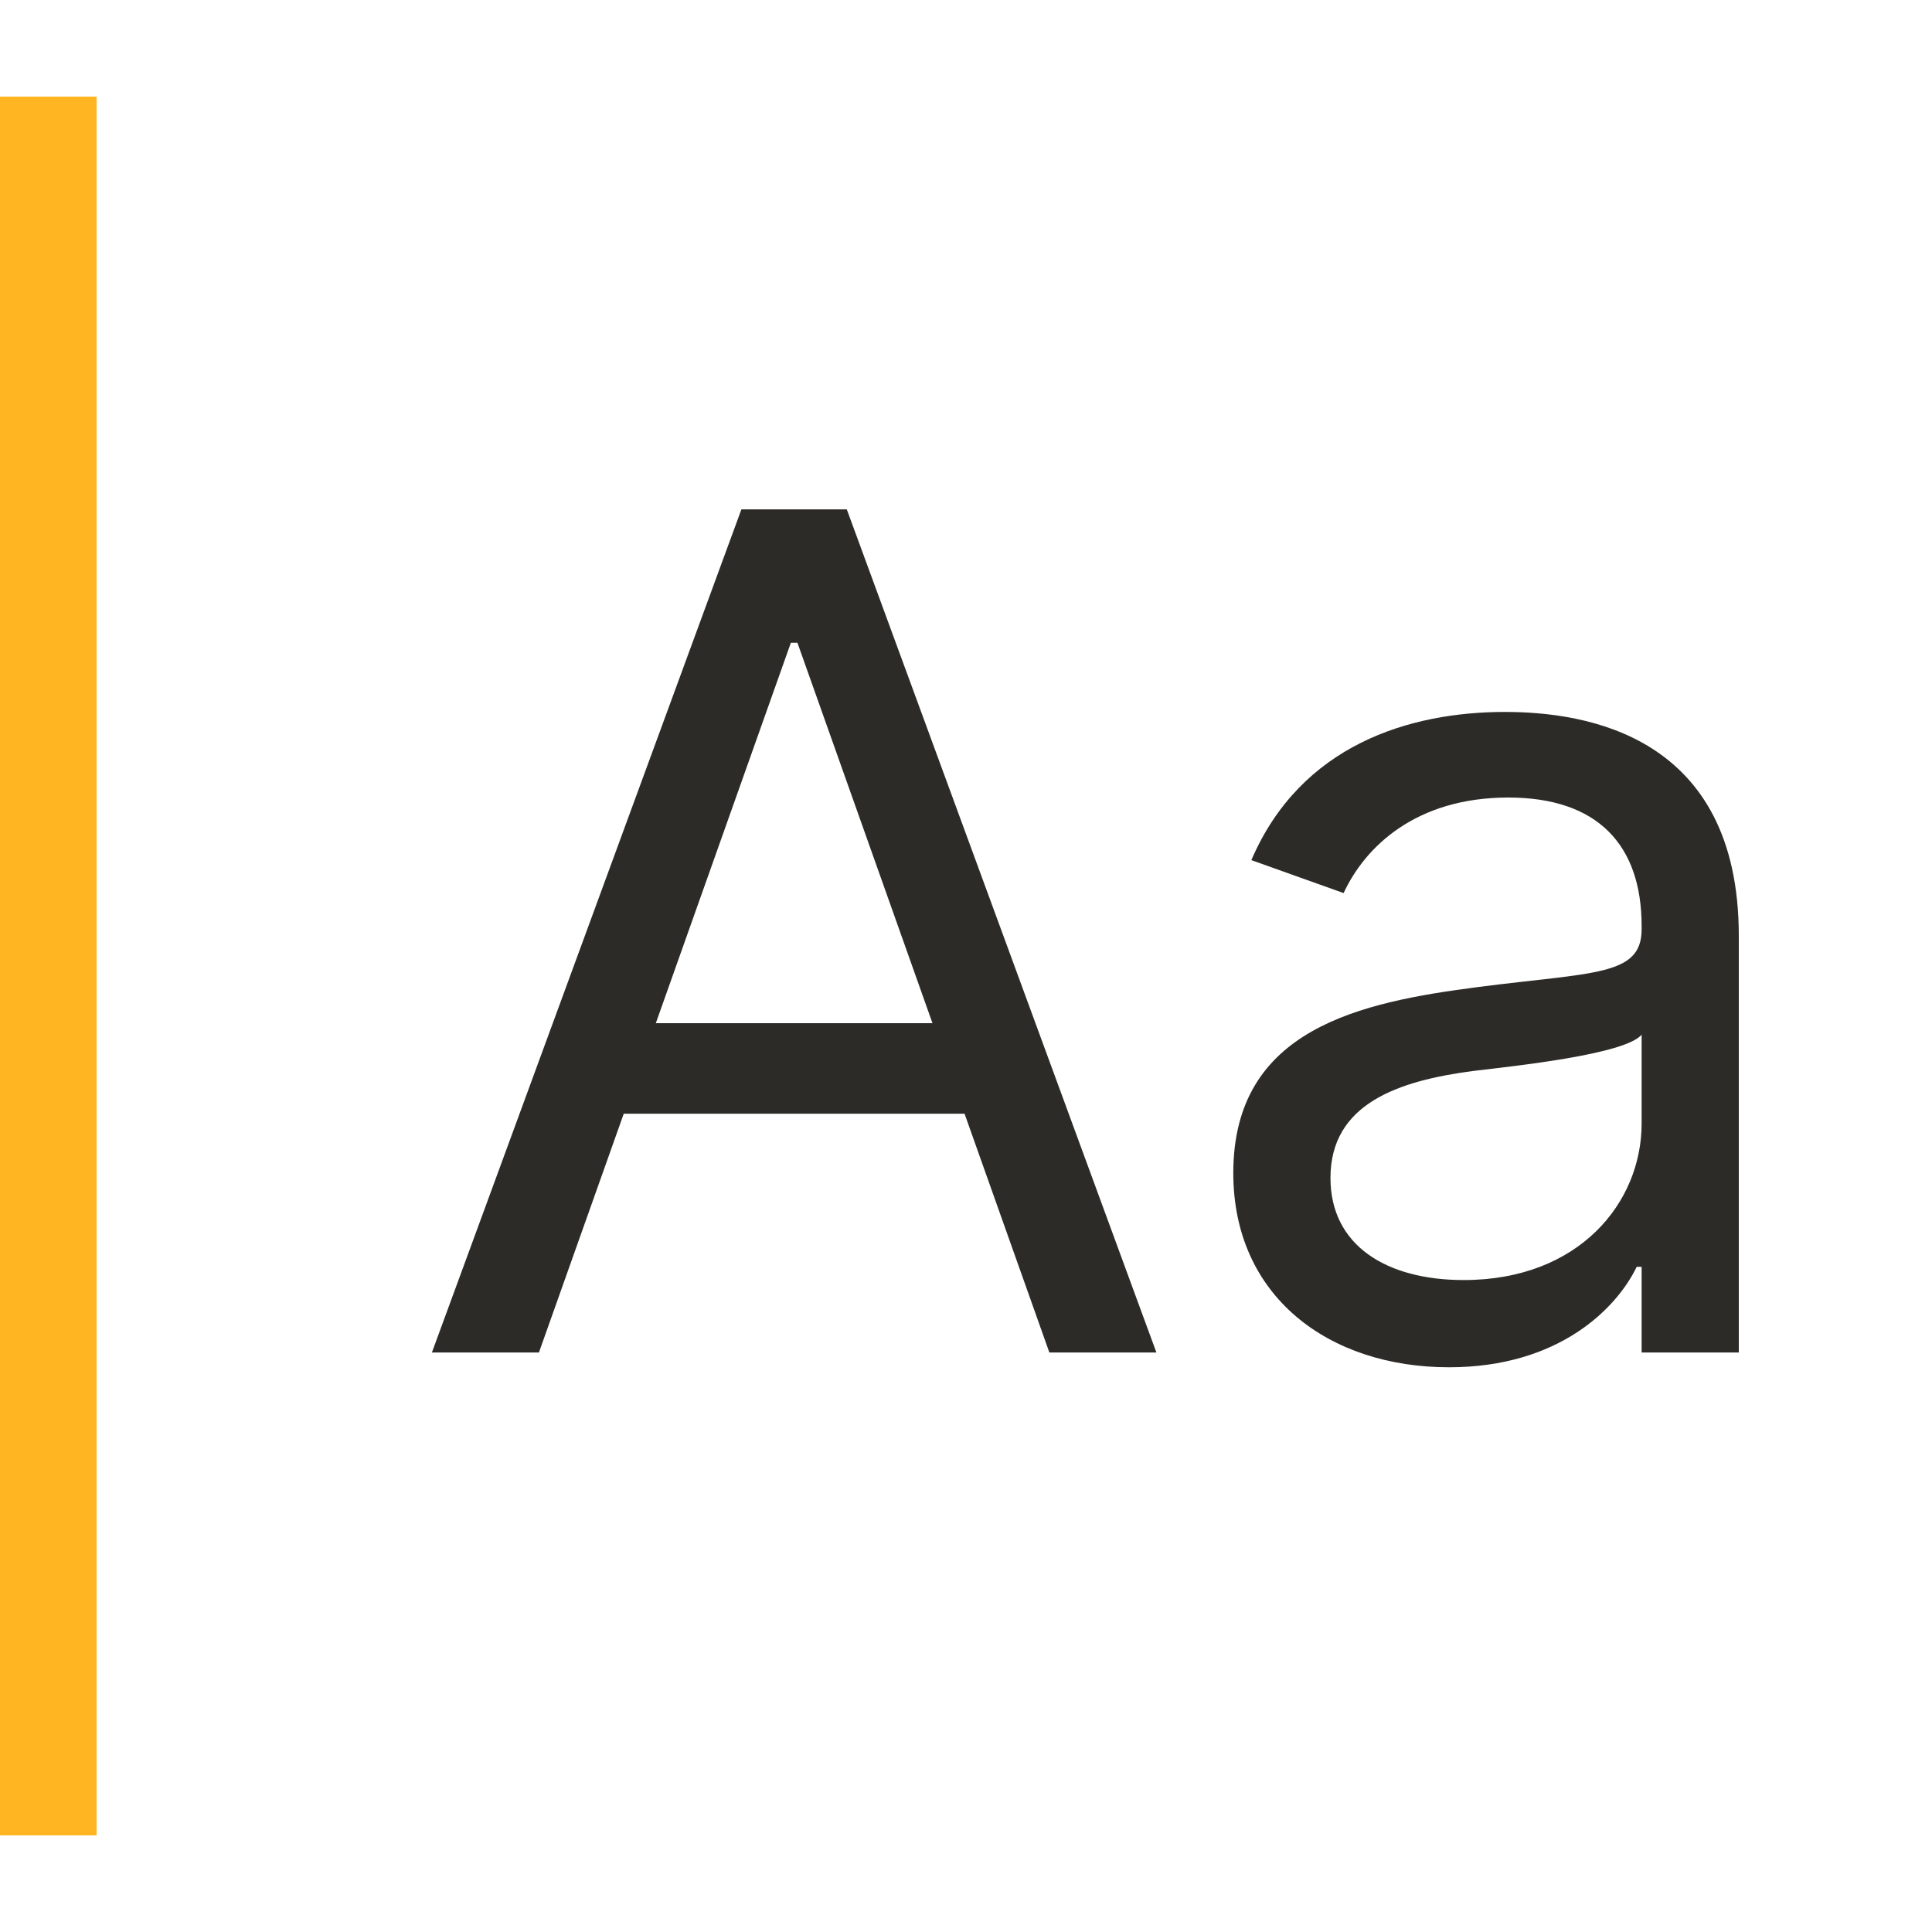
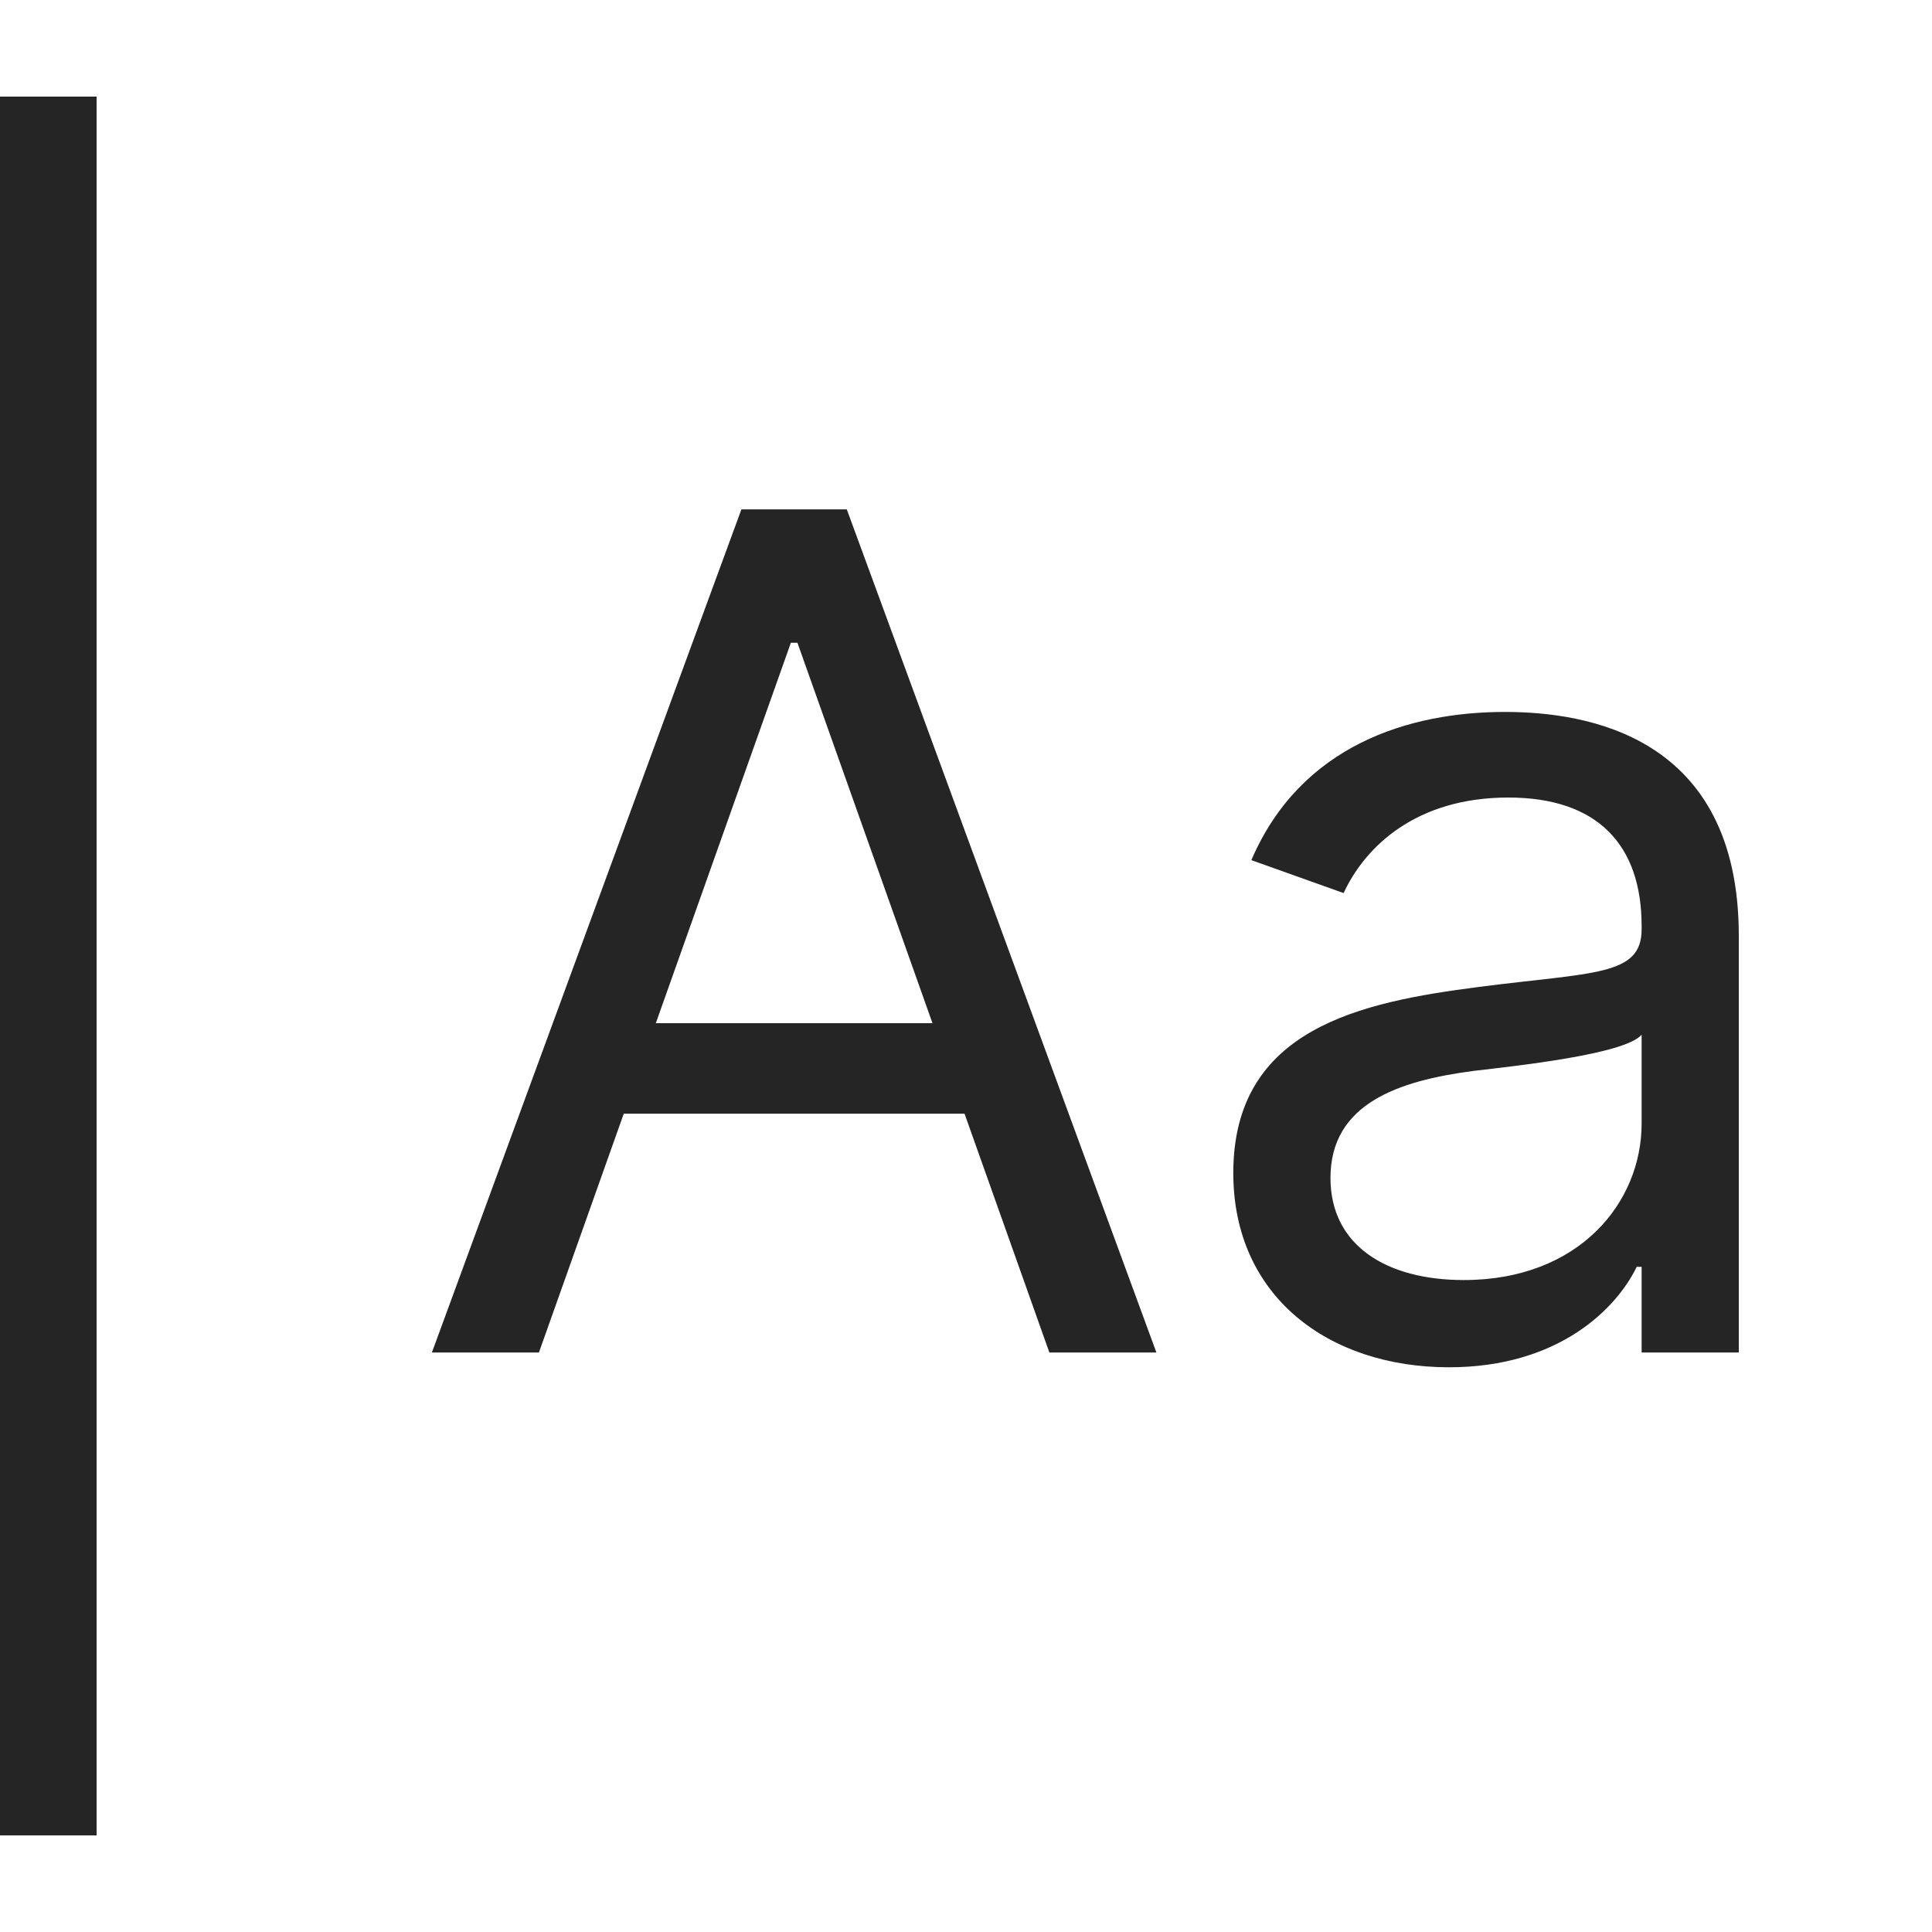
<svg xmlns="http://www.w3.org/2000/svg" width="20" height="20" viewBox="0 0 20 20" fill="none">
-   <path d="M5.579 14.001L6.457 11.529H9.985L10.863 14.001H11.971L8.766 5.273H7.675L4.471 14.001H5.579ZM6.789 10.592L8.187 6.654H8.255L9.653 10.592H6.789Z" fill="#2C2B27" />
-   <path d="M15 14.154C16.142 14.154 16.738 13.54 16.943 13.114H16.994V14.001H18V9.688C18 7.609 16.415 7.37 15.579 7.37C14.591 7.37 13.466 7.711 12.954 8.904L13.909 9.245C14.13 8.768 14.655 8.256 15.614 8.256C16.538 8.256 16.994 8.746 16.994 9.586V9.62C16.994 10.106 16.5 10.063 15.307 10.217C14.092 10.374 12.767 10.643 12.767 12.143C12.767 13.421 13.755 14.154 15 14.154ZM15.153 13.251C14.352 13.251 13.773 12.893 13.773 12.194C13.773 11.427 14.471 11.188 15.255 11.086C15.682 11.035 16.824 10.915 16.994 10.711V11.631C16.994 12.45 16.346 13.251 15.153 13.251Z" fill="#2C2B27" />
-   <path d="M0 1H1V19H0V1Z" fill="#FFB522" />
+   <path d="M5.579 14.001L6.457 11.529H9.985L10.863 14.001H11.971L8.766 5.273H7.675L4.471 14.001H5.579ZM6.789 10.592L8.187 6.654H8.255L9.653 10.592H6.789Z" fill="#252525" />
+   <path d="M15 14.154C16.142 14.154 16.738 13.54 16.943 13.114H16.994V14.001H18V9.688C18 7.609 16.415 7.37 15.579 7.37C14.591 7.37 13.466 7.711 12.954 8.904L13.909 9.245C14.13 8.768 14.655 8.256 15.614 8.256C16.538 8.256 16.994 8.746 16.994 9.586V9.62C16.994 10.106 16.5 10.063 15.307 10.217C14.092 10.374 12.767 10.643 12.767 12.143C12.767 13.421 13.755 14.154 15 14.154ZM15.153 13.251C14.352 13.251 13.773 12.893 13.773 12.194C13.773 11.427 14.471 11.188 15.255 11.086C15.682 11.035 16.824 10.915 16.994 10.711V11.631C16.994 12.45 16.346 13.251 15.153 13.251Z" fill="#252525" />
+   <path d="M0 1H1V19H0V1Z" fill="#252525" />
</svg>
